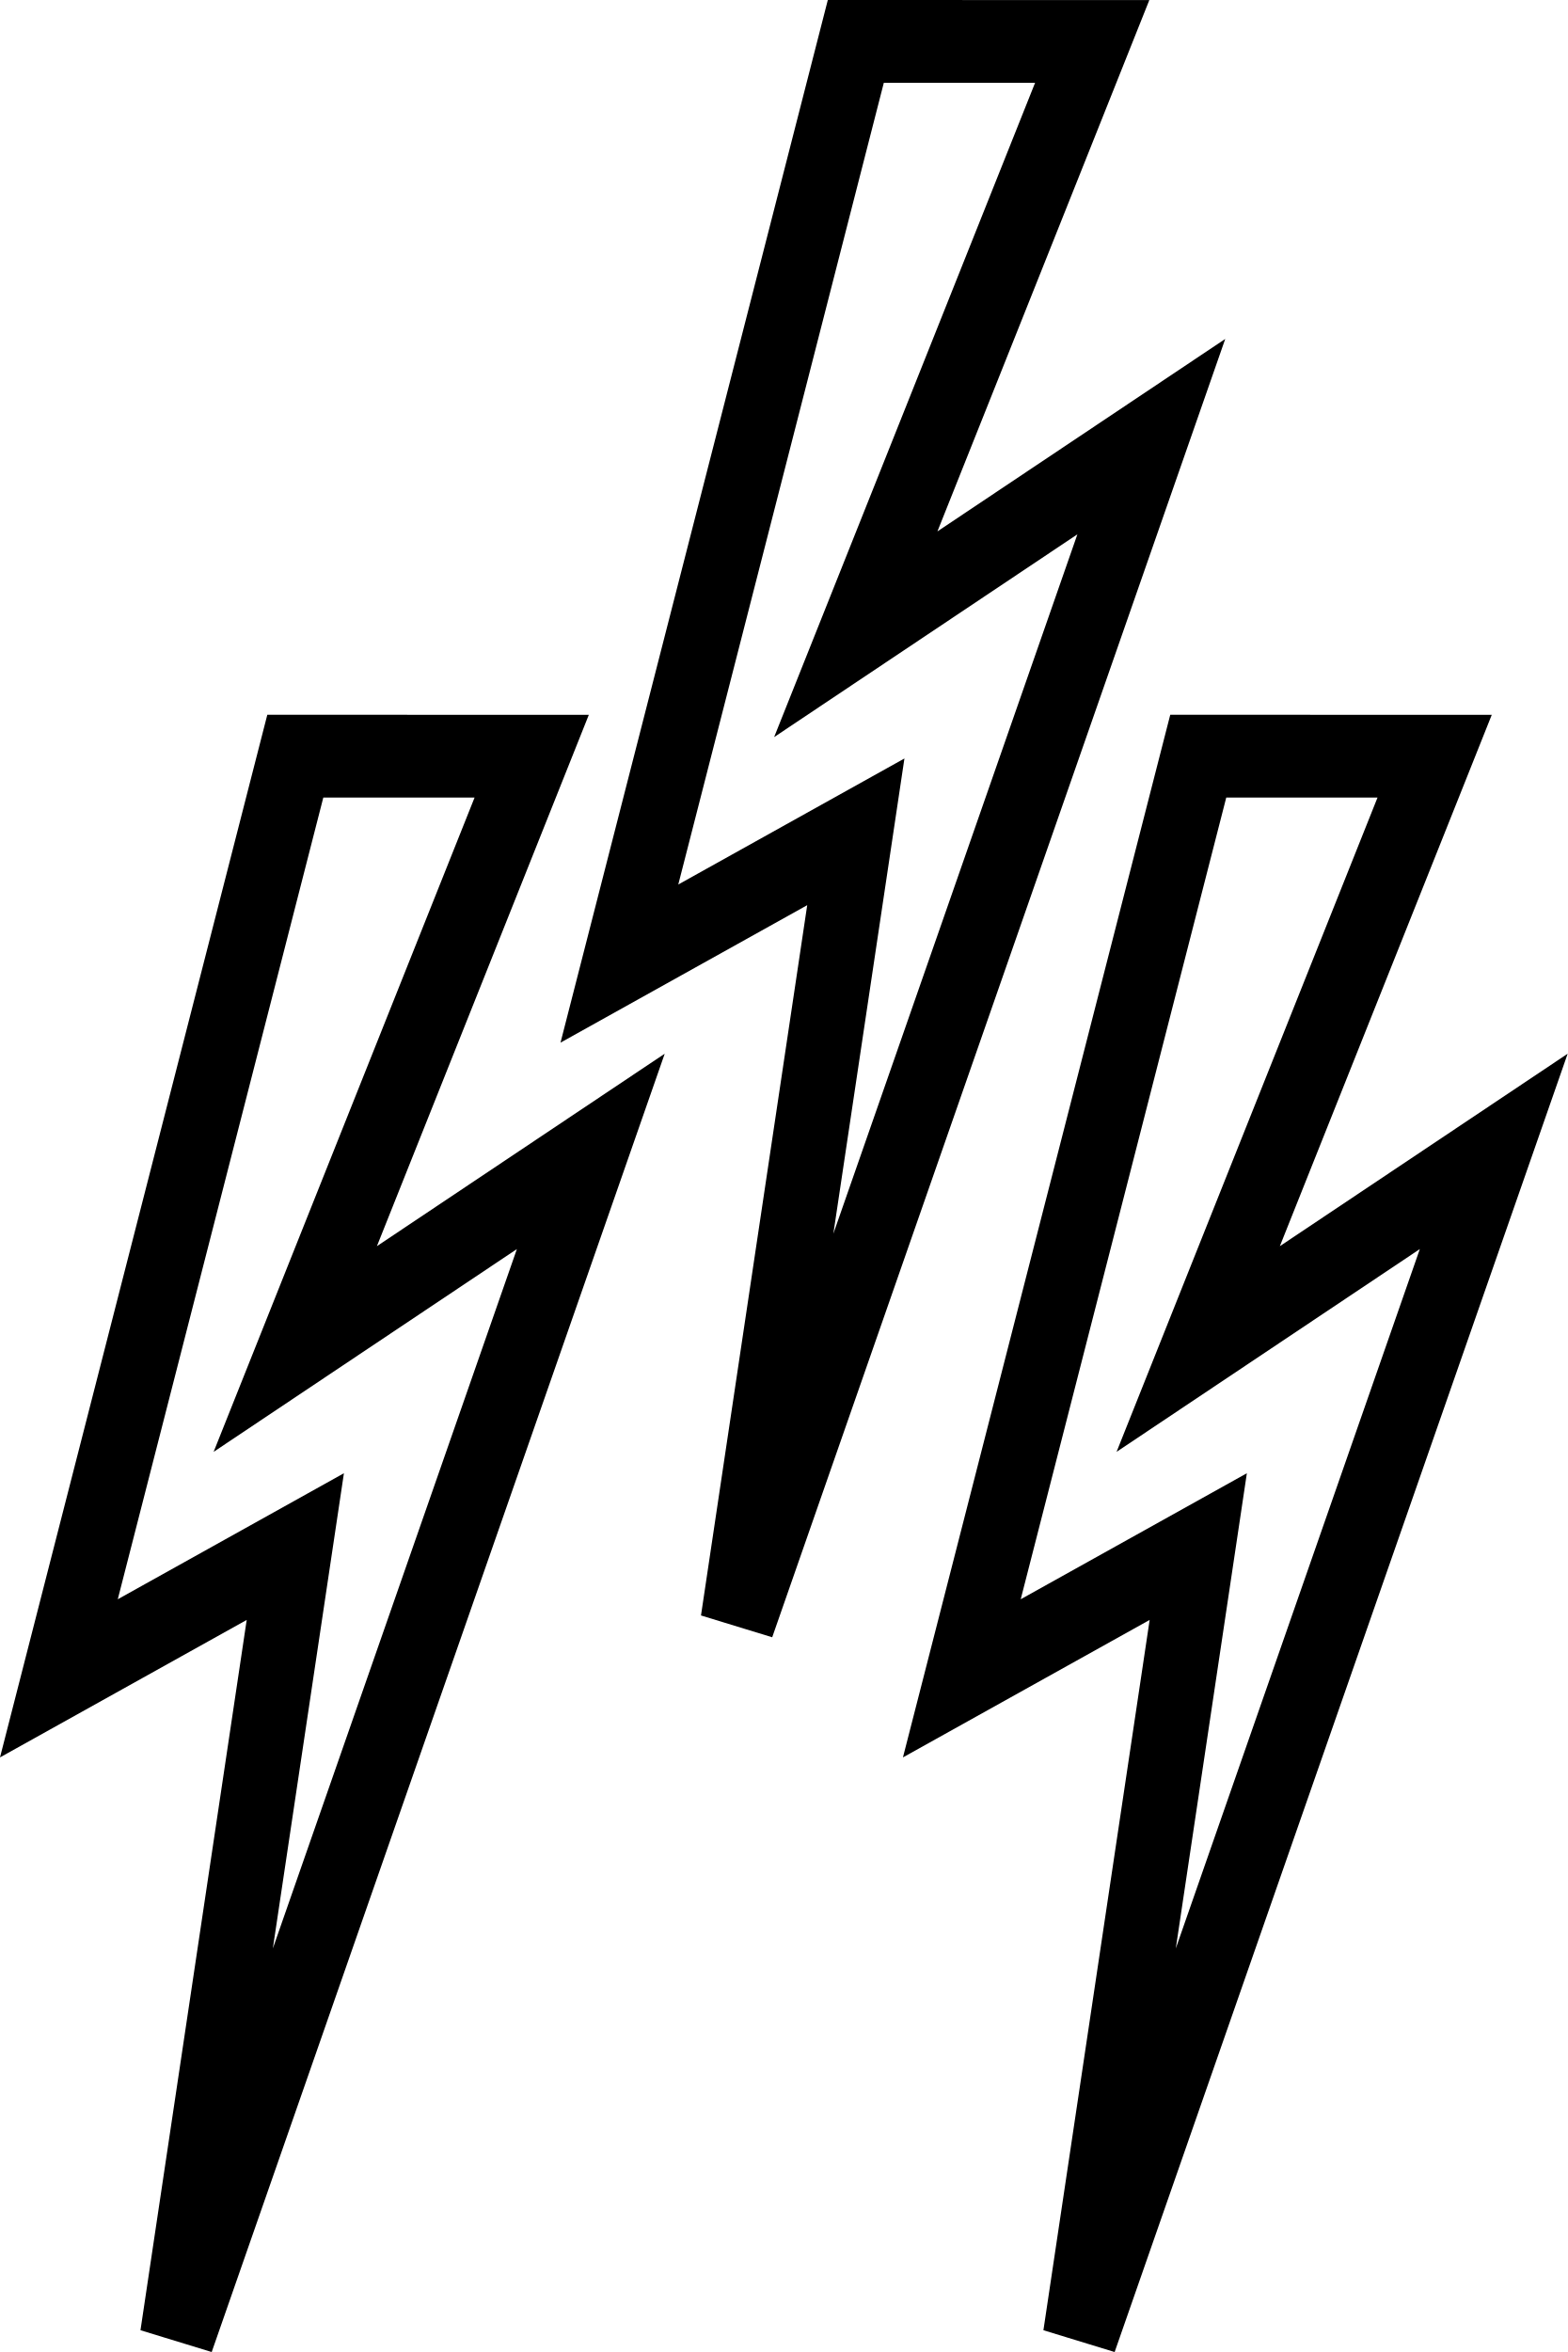
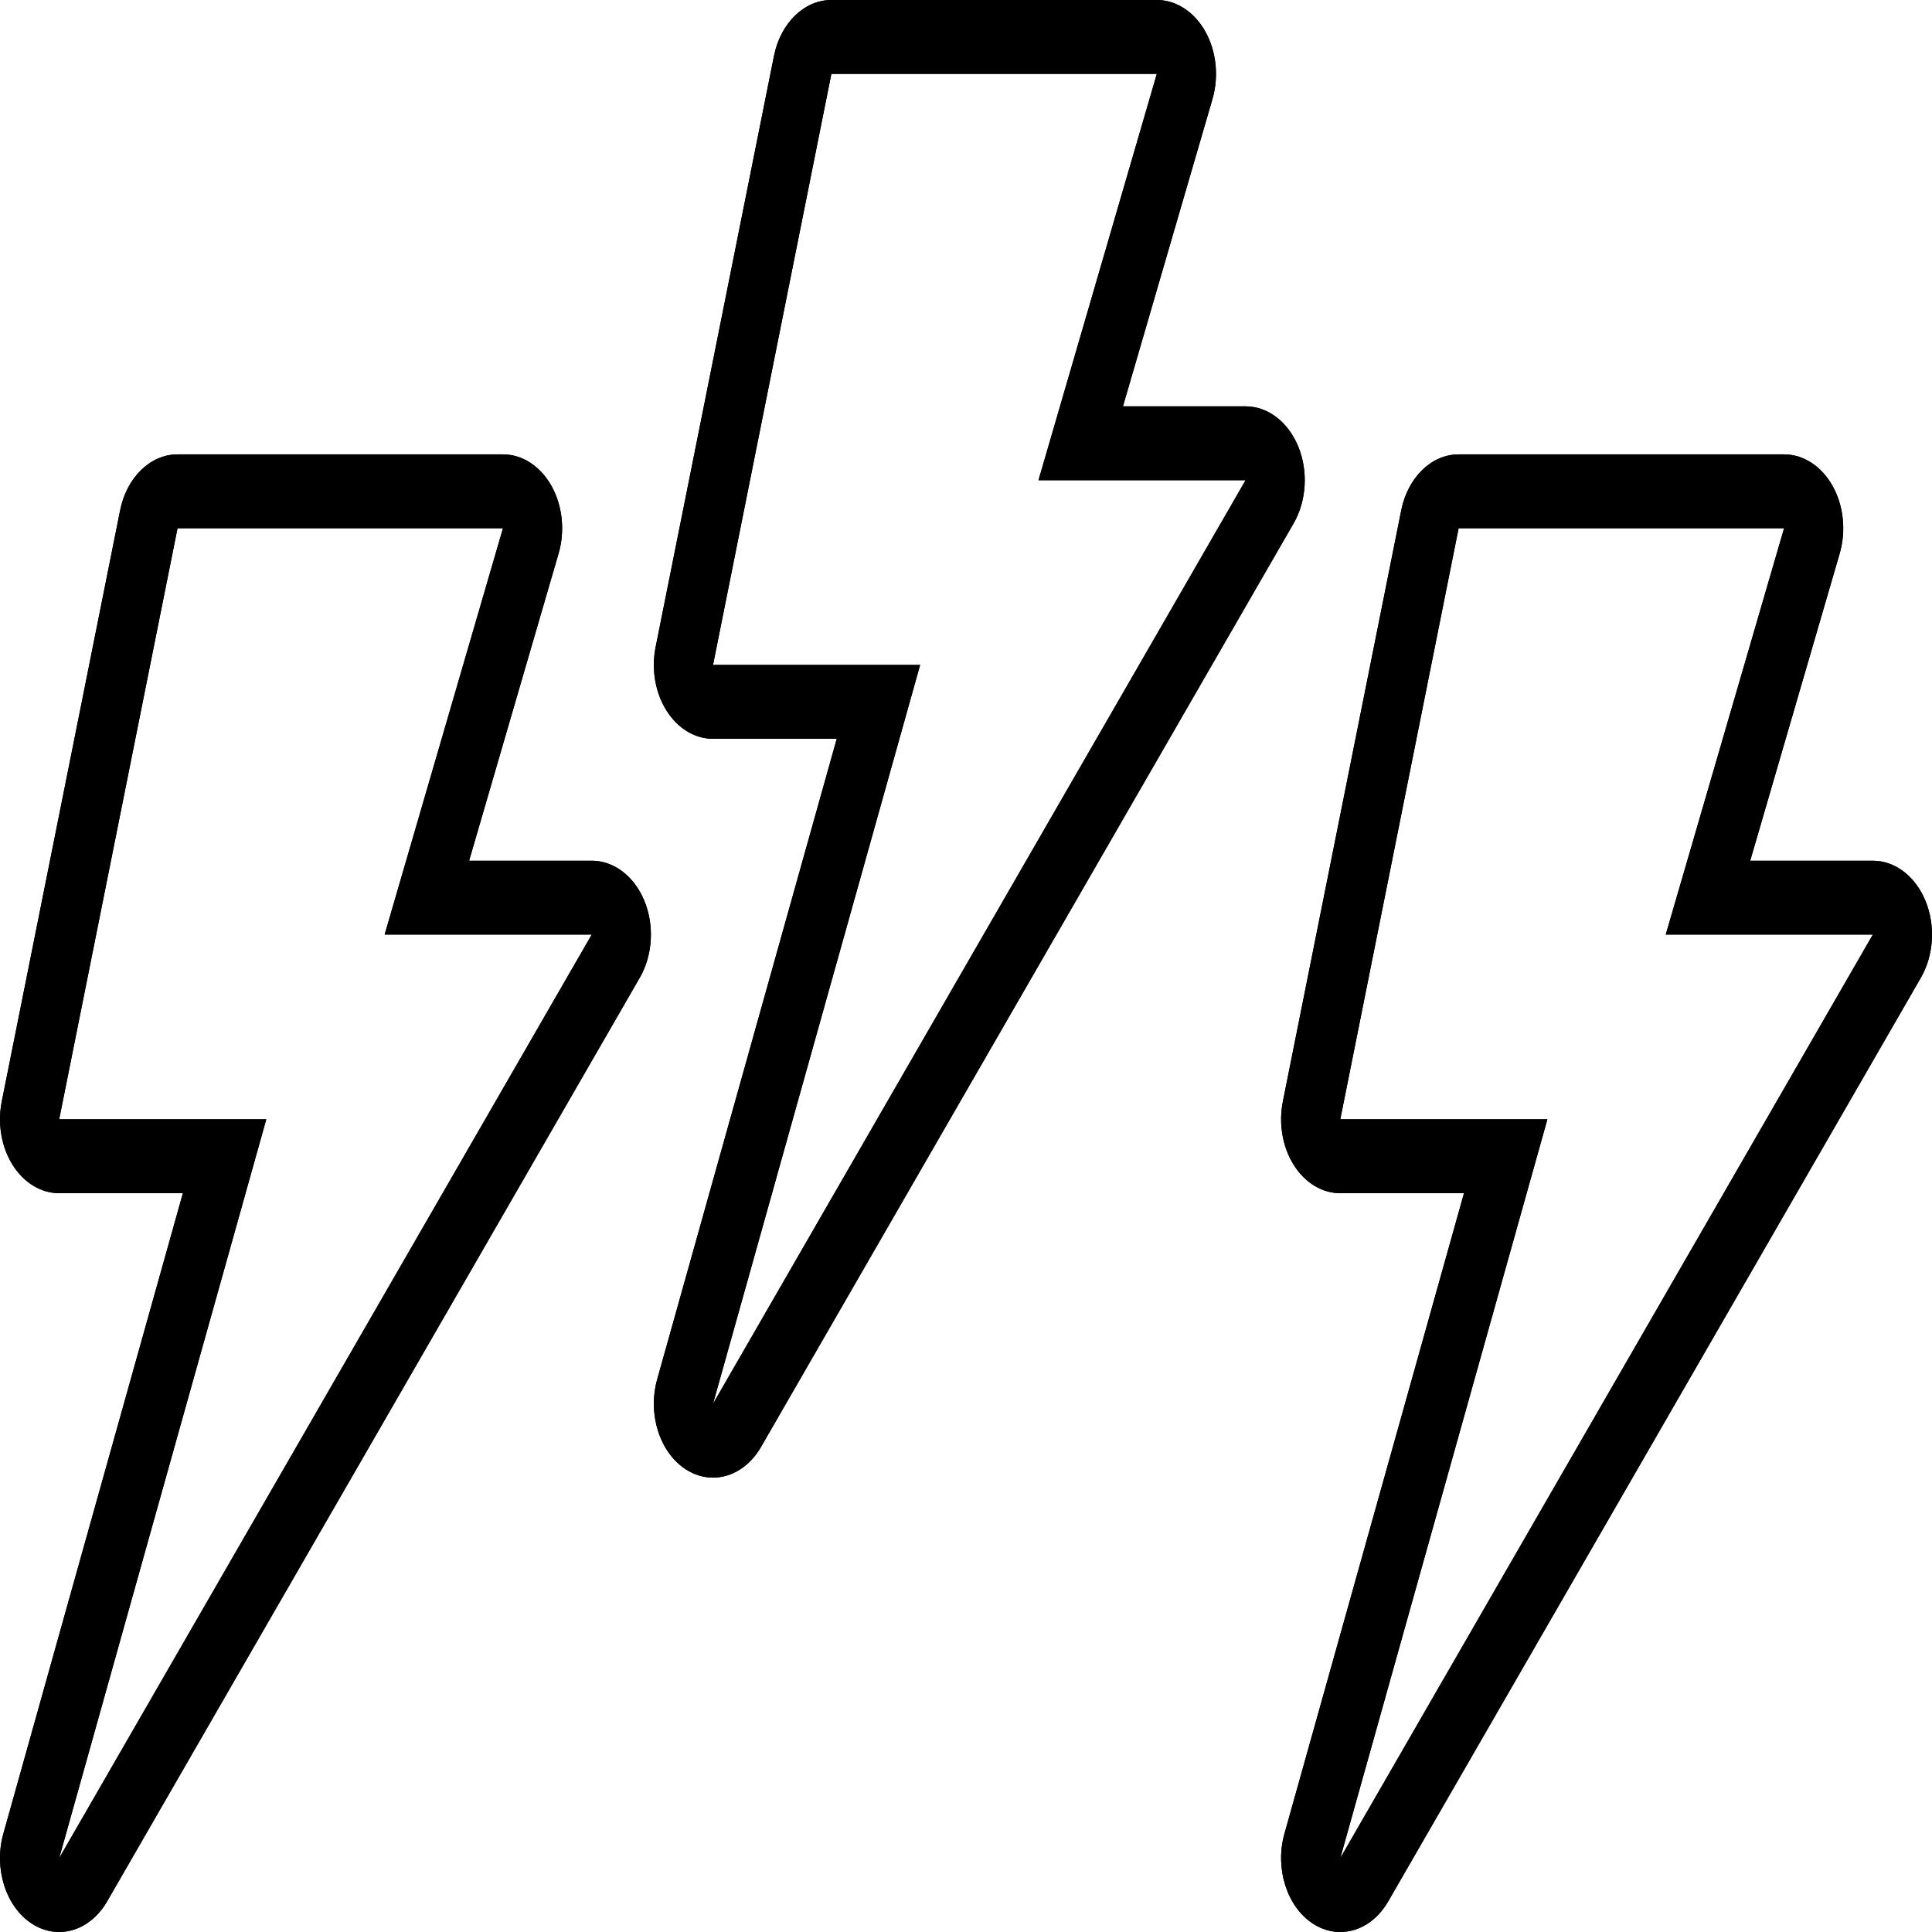
- <svg xmlns="http://www.w3.org/2000/svg" xmlns:xlink="http://www.w3.org/1999/xlink" width="20mm" height="30mm" version="1.1" viewBox="0 0 20 30">
-   <g transform="translate(-90.461 -32.991)">
-     <g transform="matrix(.96874 0 0 .96874 2.8288 .87353)">
-       <g transform="matrix(.58836 0 0 .65559 37.364 11.471)" stroke-width="1">
-         <path id="use5356" d="m109.4 33.905-5.292 18.521 5.292-2.646-2.646 15.875 9.26-23.812-6.615 3.969 5.292-11.906z" fill="none" stroke="#000" stroke-linecap="round" stroke-width="1.662" />
-         <use transform="translate(-12.546 14.355)" xlink:href="#use5356" />
-         <use transform="translate(7.6647 14.355)" xlink:href="#use5356" />
-       </g>
-     </g>
+ <svg xmlns="http://www.w3.org/2000/svg" width="113.39" height="113.39" fill="#000000" version="1.1" viewBox="0 0 72.567 72.567" xml:space="preserve">
+   <g transform="matrix(.086818 0 0 .1084 14.447 17.066)">
+     <path d="m395.26-2.714c-4.378-8.55-13.175-13.926-22.784-13.926h-53.052l38.716-106.45c2.85-7.851 1.698-16.597-3.089-23.433-4.796-6.844-12.621-10.914-20.975-10.914h-140.8c-11.75 0-21.99 7.996-24.832 19.388l-51.2 204.8c-1.911 7.646-0.196 15.753 4.659 21.965 4.847 6.212 12.288 9.847 20.173 9.847h53.521l-77.679 221.94c-4.207 12.006 1.05 25.284 12.331 31.164 3.763 1.954 7.808 2.893 11.81 2.893 8.013 0 15.838-3.763 20.787-10.641l230.4-320c5.623-7.8 6.4-18.083 2.014-26.634zm-253.18 331.67 89.6-256h-89.6l51.2-204.8h140.8l-51.2 140.8h89.6z" />
+     <path d="m112.38 154.73c-4.378-8.55-13.175-13.926-22.784-13.926h-53.052l38.716-106.45c2.85-7.851 1.698-16.597-3.089-23.433-4.796-6.844-12.621-10.914-20.975-10.914h-140.8c-11.75 0-21.99 7.996-24.832 19.388l-51.2 204.8c-1.911 7.646-0.196 15.753 4.659 21.965 4.847 6.212 12.288 9.847 20.173 9.847h53.521l-77.679 221.94c-4.207 12.006 1.05 25.284 12.331 31.164 3.763 1.954 7.808 2.893 11.81 2.893 8.013 0 15.838-3.763 20.787-10.641l230.4-320c5.623-7.8 6.4-18.083 2.014-26.634zm-253.18 331.67 89.6-256h-89.6l51.2-204.8h140.8l-51.2 140.8h89.6z" />
+     <path d="m666.63 154.73c-4.378-8.55-13.175-13.926-22.784-13.926h-53.052l38.716-106.45c2.85-7.851 1.698-16.597-3.089-23.433-4.796-6.844-12.621-10.914-20.975-10.914h-140.8c-11.75 0-21.99 7.996-24.832 19.388l-51.2 204.8c-1.911 7.646-0.196 15.753 4.659 21.965 4.847 6.212 12.288 9.847 20.173 9.847h53.521l-77.679 221.94c-4.207 12.006 1.05 25.284 12.331 31.164 3.763 1.954 7.808 2.893 11.81 2.893 8.013 0 15.838-3.763 20.787-10.641l230.4-320c5.623-7.8 6.4-18.083 2.014-26.634zm-253.18 331.67 89.6-256h-89.6l51.2-204.8h140.8l-51.2 140.8h89.6z" />
+     <path d="m395.26-2.714c-4.378-8.55-13.175-13.926-22.784-13.926h-53.052l38.716-106.45c2.85-7.851 1.698-16.597-3.089-23.433-4.796-6.844-12.621-10.914-20.975-10.914h-140.8c-11.75 0-21.99 7.996-24.832 19.388l-51.2 204.8c-1.911 7.646-0.196 15.753 4.659 21.965 4.847 6.212 12.288 9.847 20.173 9.847h53.521l-77.679 221.94c-4.207 12.006 1.05 25.284 12.331 31.164 3.763 1.954 7.808 2.893 11.81 2.893 8.013 0 15.838-3.763 20.787-10.641l230.4-320c5.623-7.8 6.4-18.083 2.014-26.634zm-253.18 331.67 89.6-256h-89.6l51.2-204.8h140.8l-51.2 140.8h89.6z" />
+     <path d="m112.38 154.73c-4.378-8.55-13.175-13.926-22.784-13.926h-53.052l38.716-106.45c2.85-7.851 1.698-16.597-3.089-23.433-4.796-6.844-12.621-10.914-20.975-10.914h-140.8c-11.75 0-21.99 7.996-24.832 19.388l-51.2 204.8c-1.911 7.646-0.196 15.753 4.659 21.965 4.847 6.212 12.288 9.847 20.173 9.847h53.521l-77.679 221.94c-4.207 12.006 1.05 25.284 12.331 31.164 3.763 1.954 7.808 2.893 11.81 2.893 8.013 0 15.838-3.763 20.787-10.641l230.4-320c5.623-7.8 6.4-18.083 2.014-26.634zm-253.18 331.67 89.6-256h-89.6l51.2-204.8h140.8l-51.2 140.8h89.6z" />
+     <path d="m666.63 154.73c-4.378-8.55-13.175-13.926-22.784-13.926h-53.052l38.716-106.45c2.85-7.851 1.698-16.597-3.089-23.433-4.796-6.844-12.621-10.914-20.975-10.914h-140.8c-11.75 0-21.99 7.996-24.832 19.388l-51.2 204.8c-1.911 7.646-0.196 15.753 4.659 21.965 4.847 6.212 12.288 9.847 20.173 9.847h53.521l-77.679 221.94c-4.207 12.006 1.05 25.284 12.331 31.164 3.763 1.954 7.808 2.893 11.81 2.893 8.013 0 15.838-3.763 20.787-10.641l230.4-320c5.623-7.8 6.4-18.083 2.014-26.634zm-253.18 331.67 89.6-256h-89.6l51.2-204.8h140.8l-51.2 140.8h89.6z" />
  </g>
</svg>
